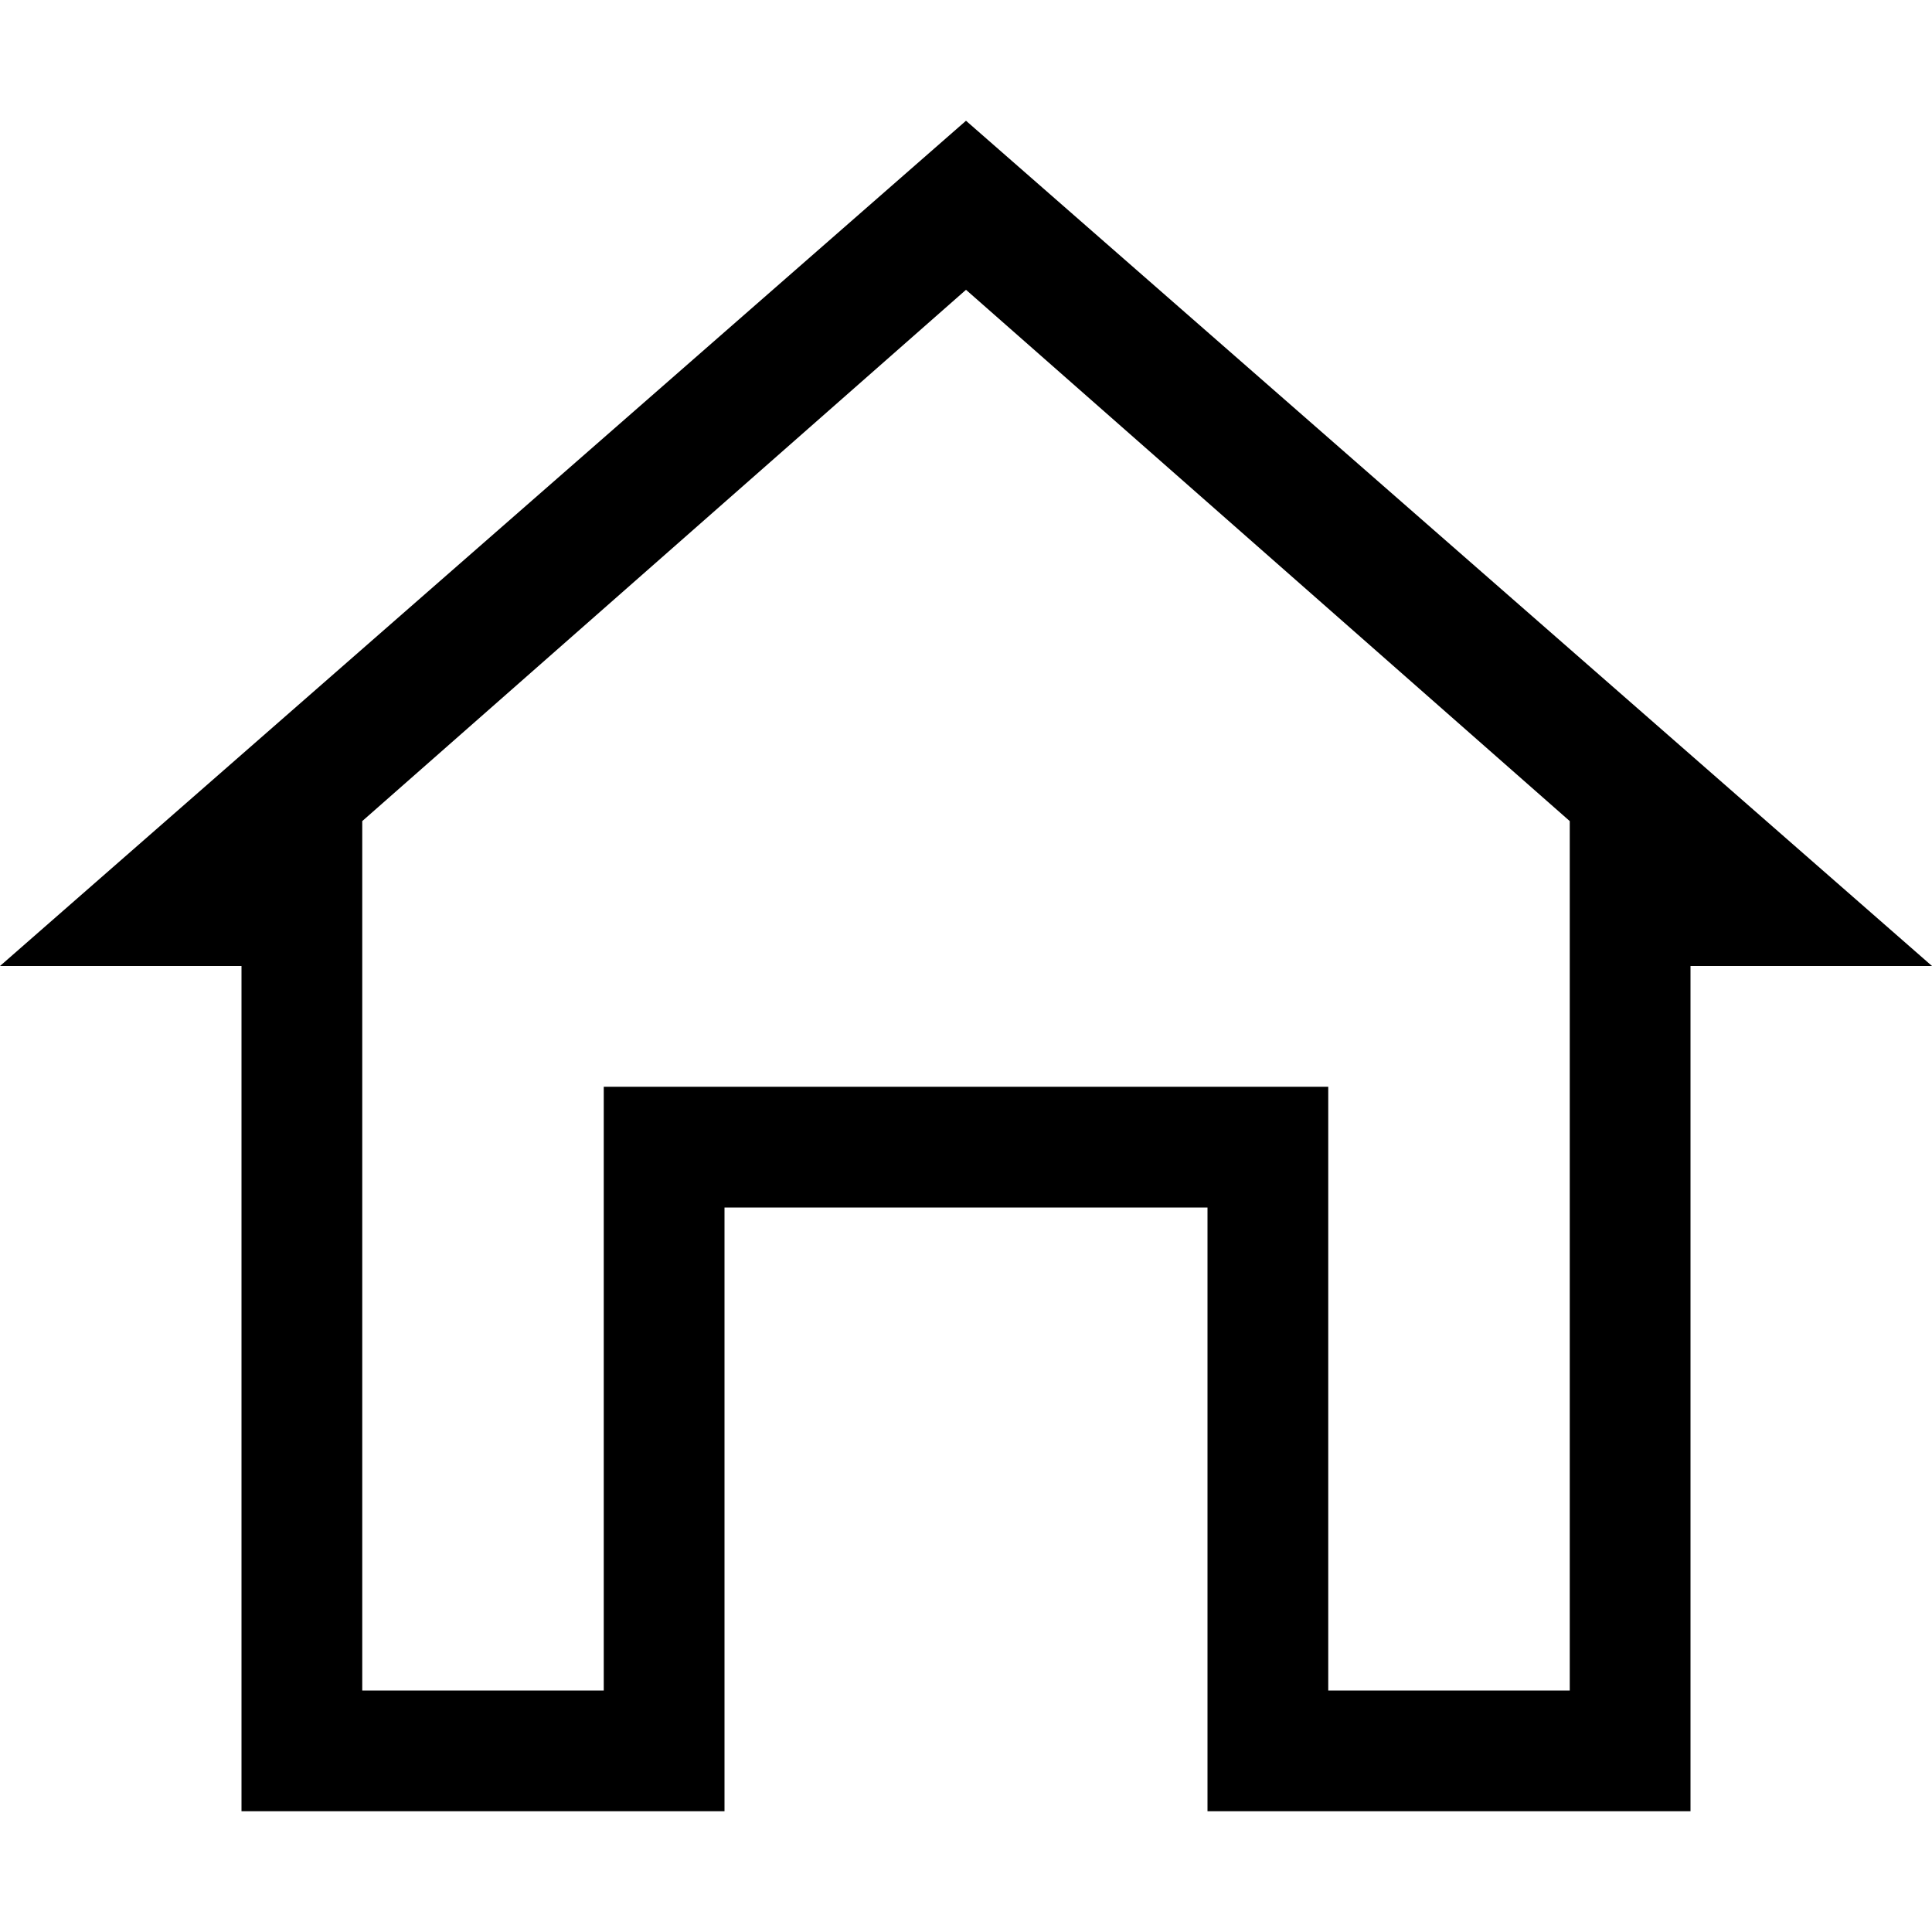
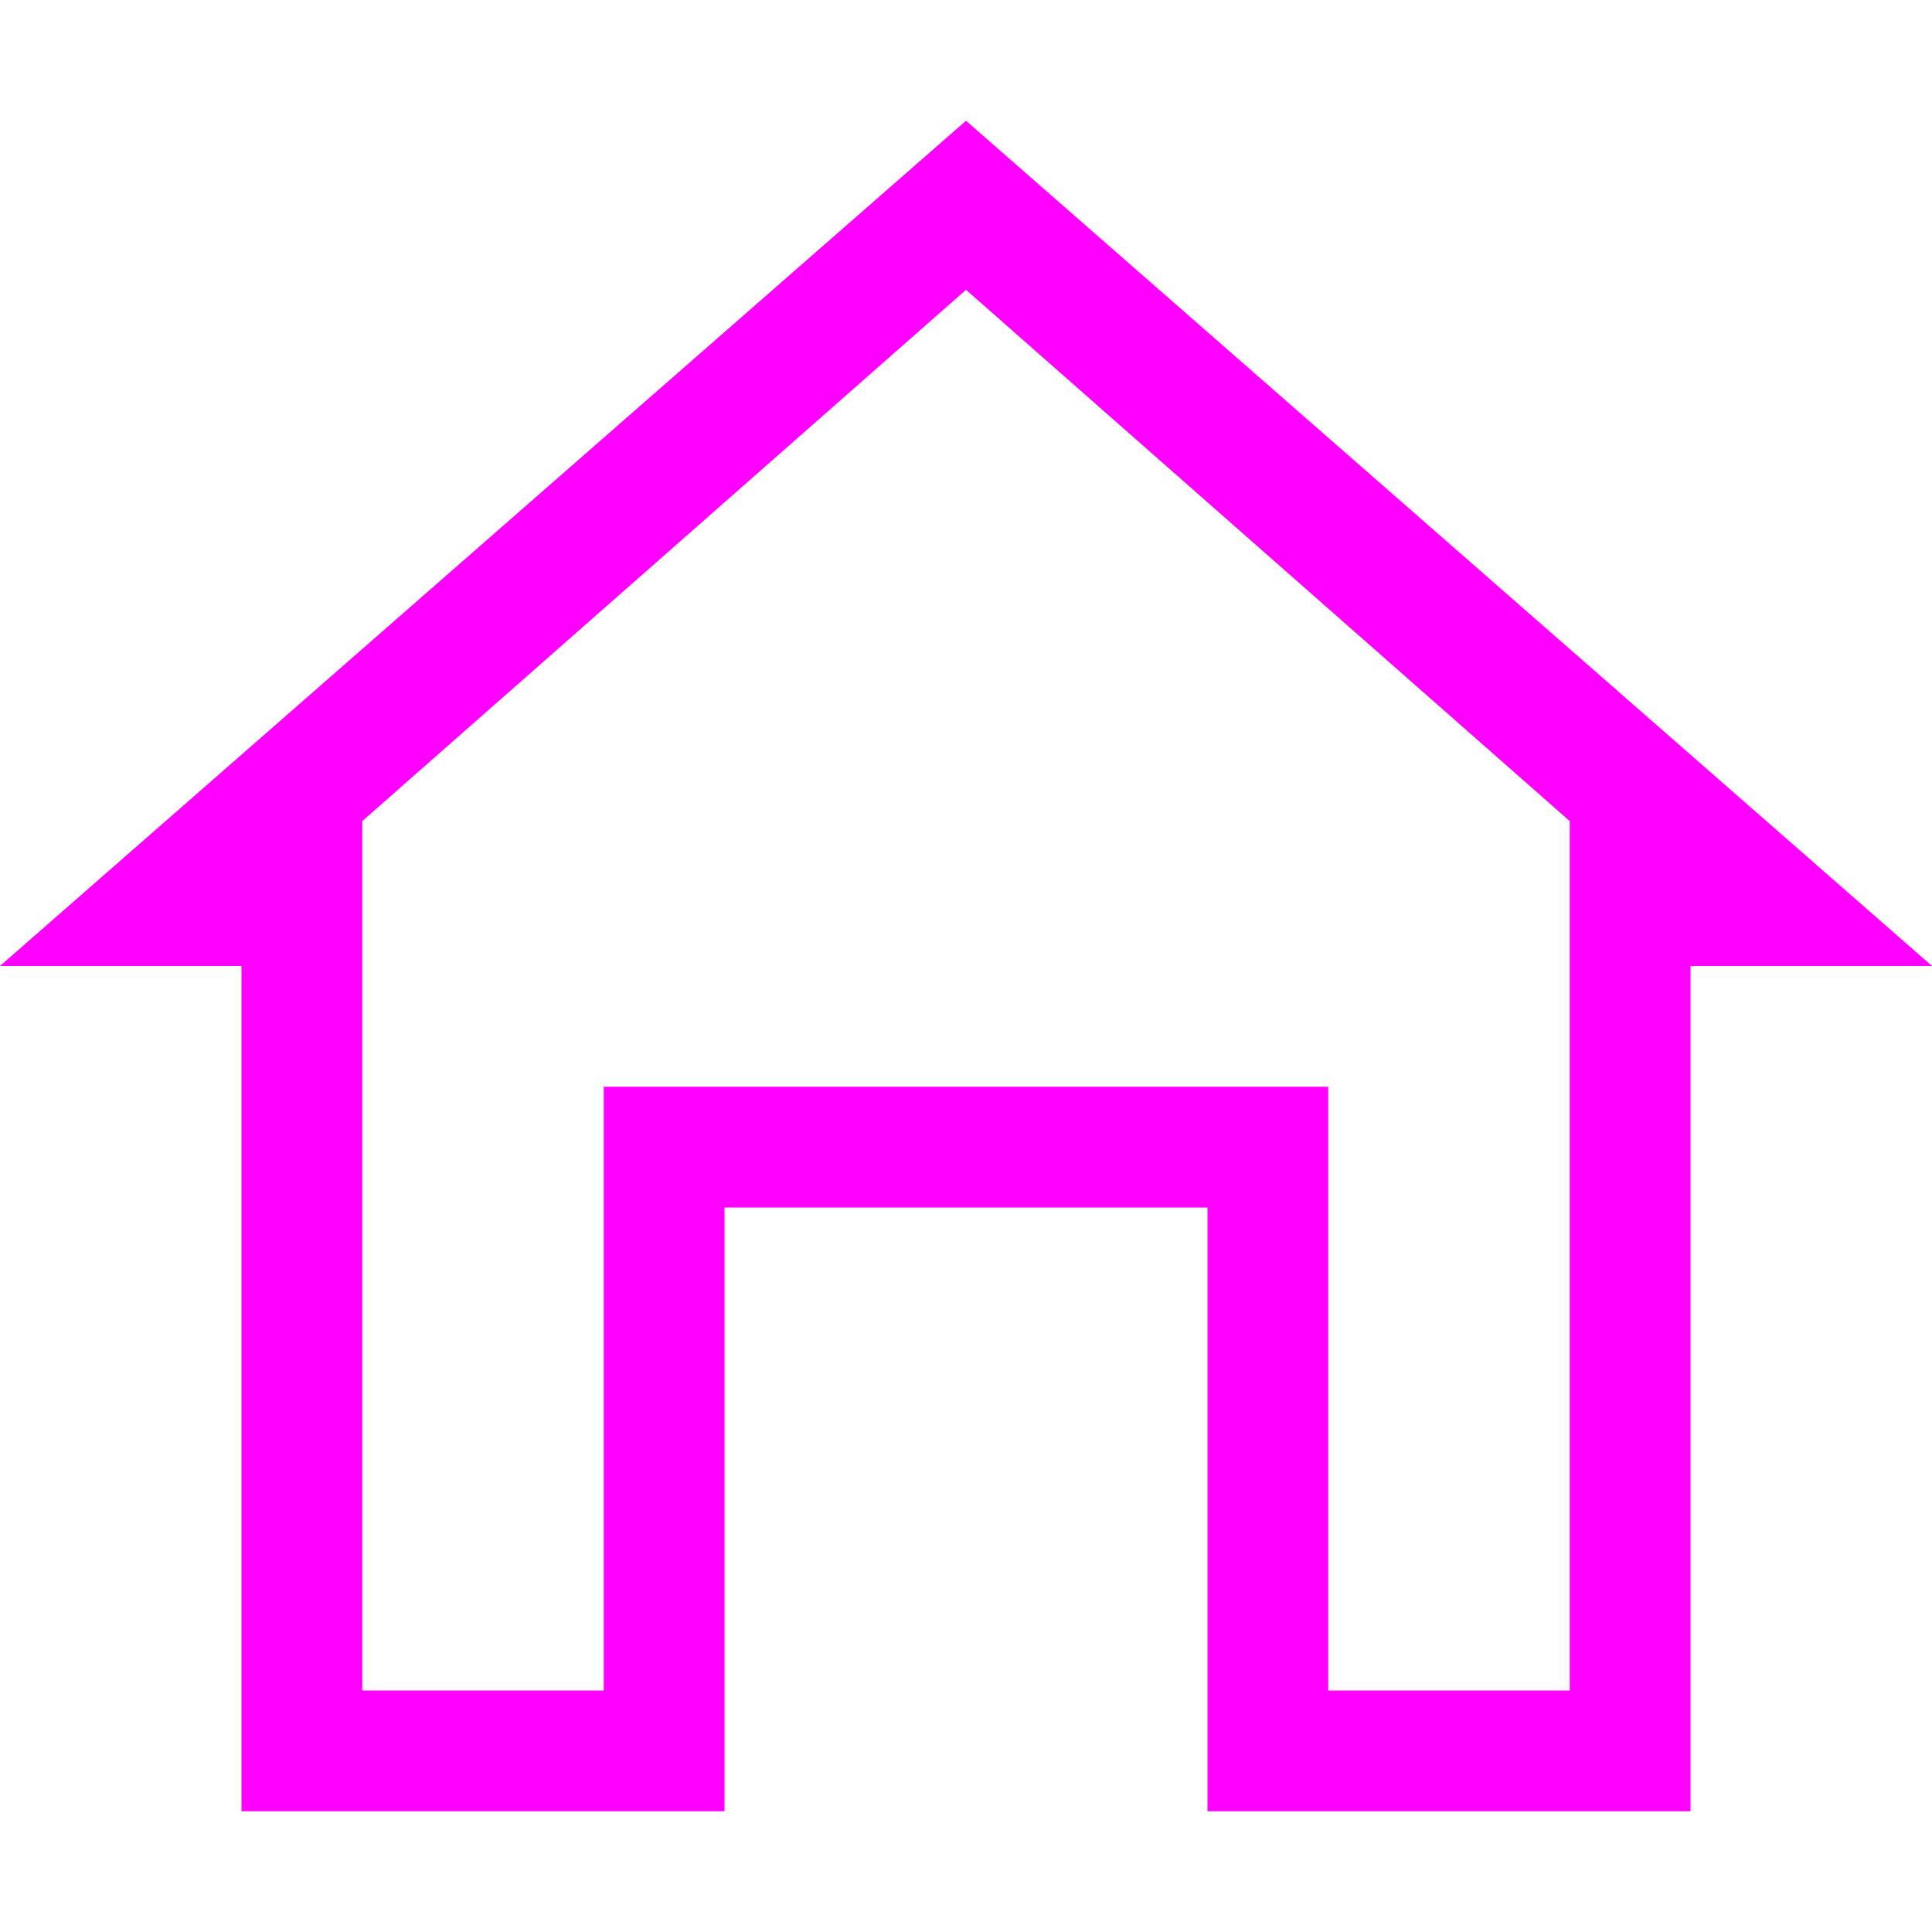
<svg xmlns="http://www.w3.org/2000/svg" width="16" height="16" viewBox="0 0 16 16">
-   <path fill="#000000" fill-rule="evenodd" d="M2,15 L2,8 L0,8 L8,1 L16,8 L14,8 L14,15 L10,15 L10,10 L6,10 L6,15 L2,15 Z M5,14 L5,9 L11,9 L11,14 L13,14 L13,6.8 L8,2.4 L3,6.8 L3,14 L5,14 Z" />
+   <path fill="#FF00FF" fill-rule="evenodd" d="M2,15 L2,8 L0,8 L8,1 L16,8 L14,8 L14,15 L10,15 L10,10 L6,10 L6,15 L2,15 Z M5,14 L5,9 L11,9 L11,14 L13,14 L13,6.8 L8,2.4 L3,6.8 L3,14 L5,14 Z" />
</svg>
